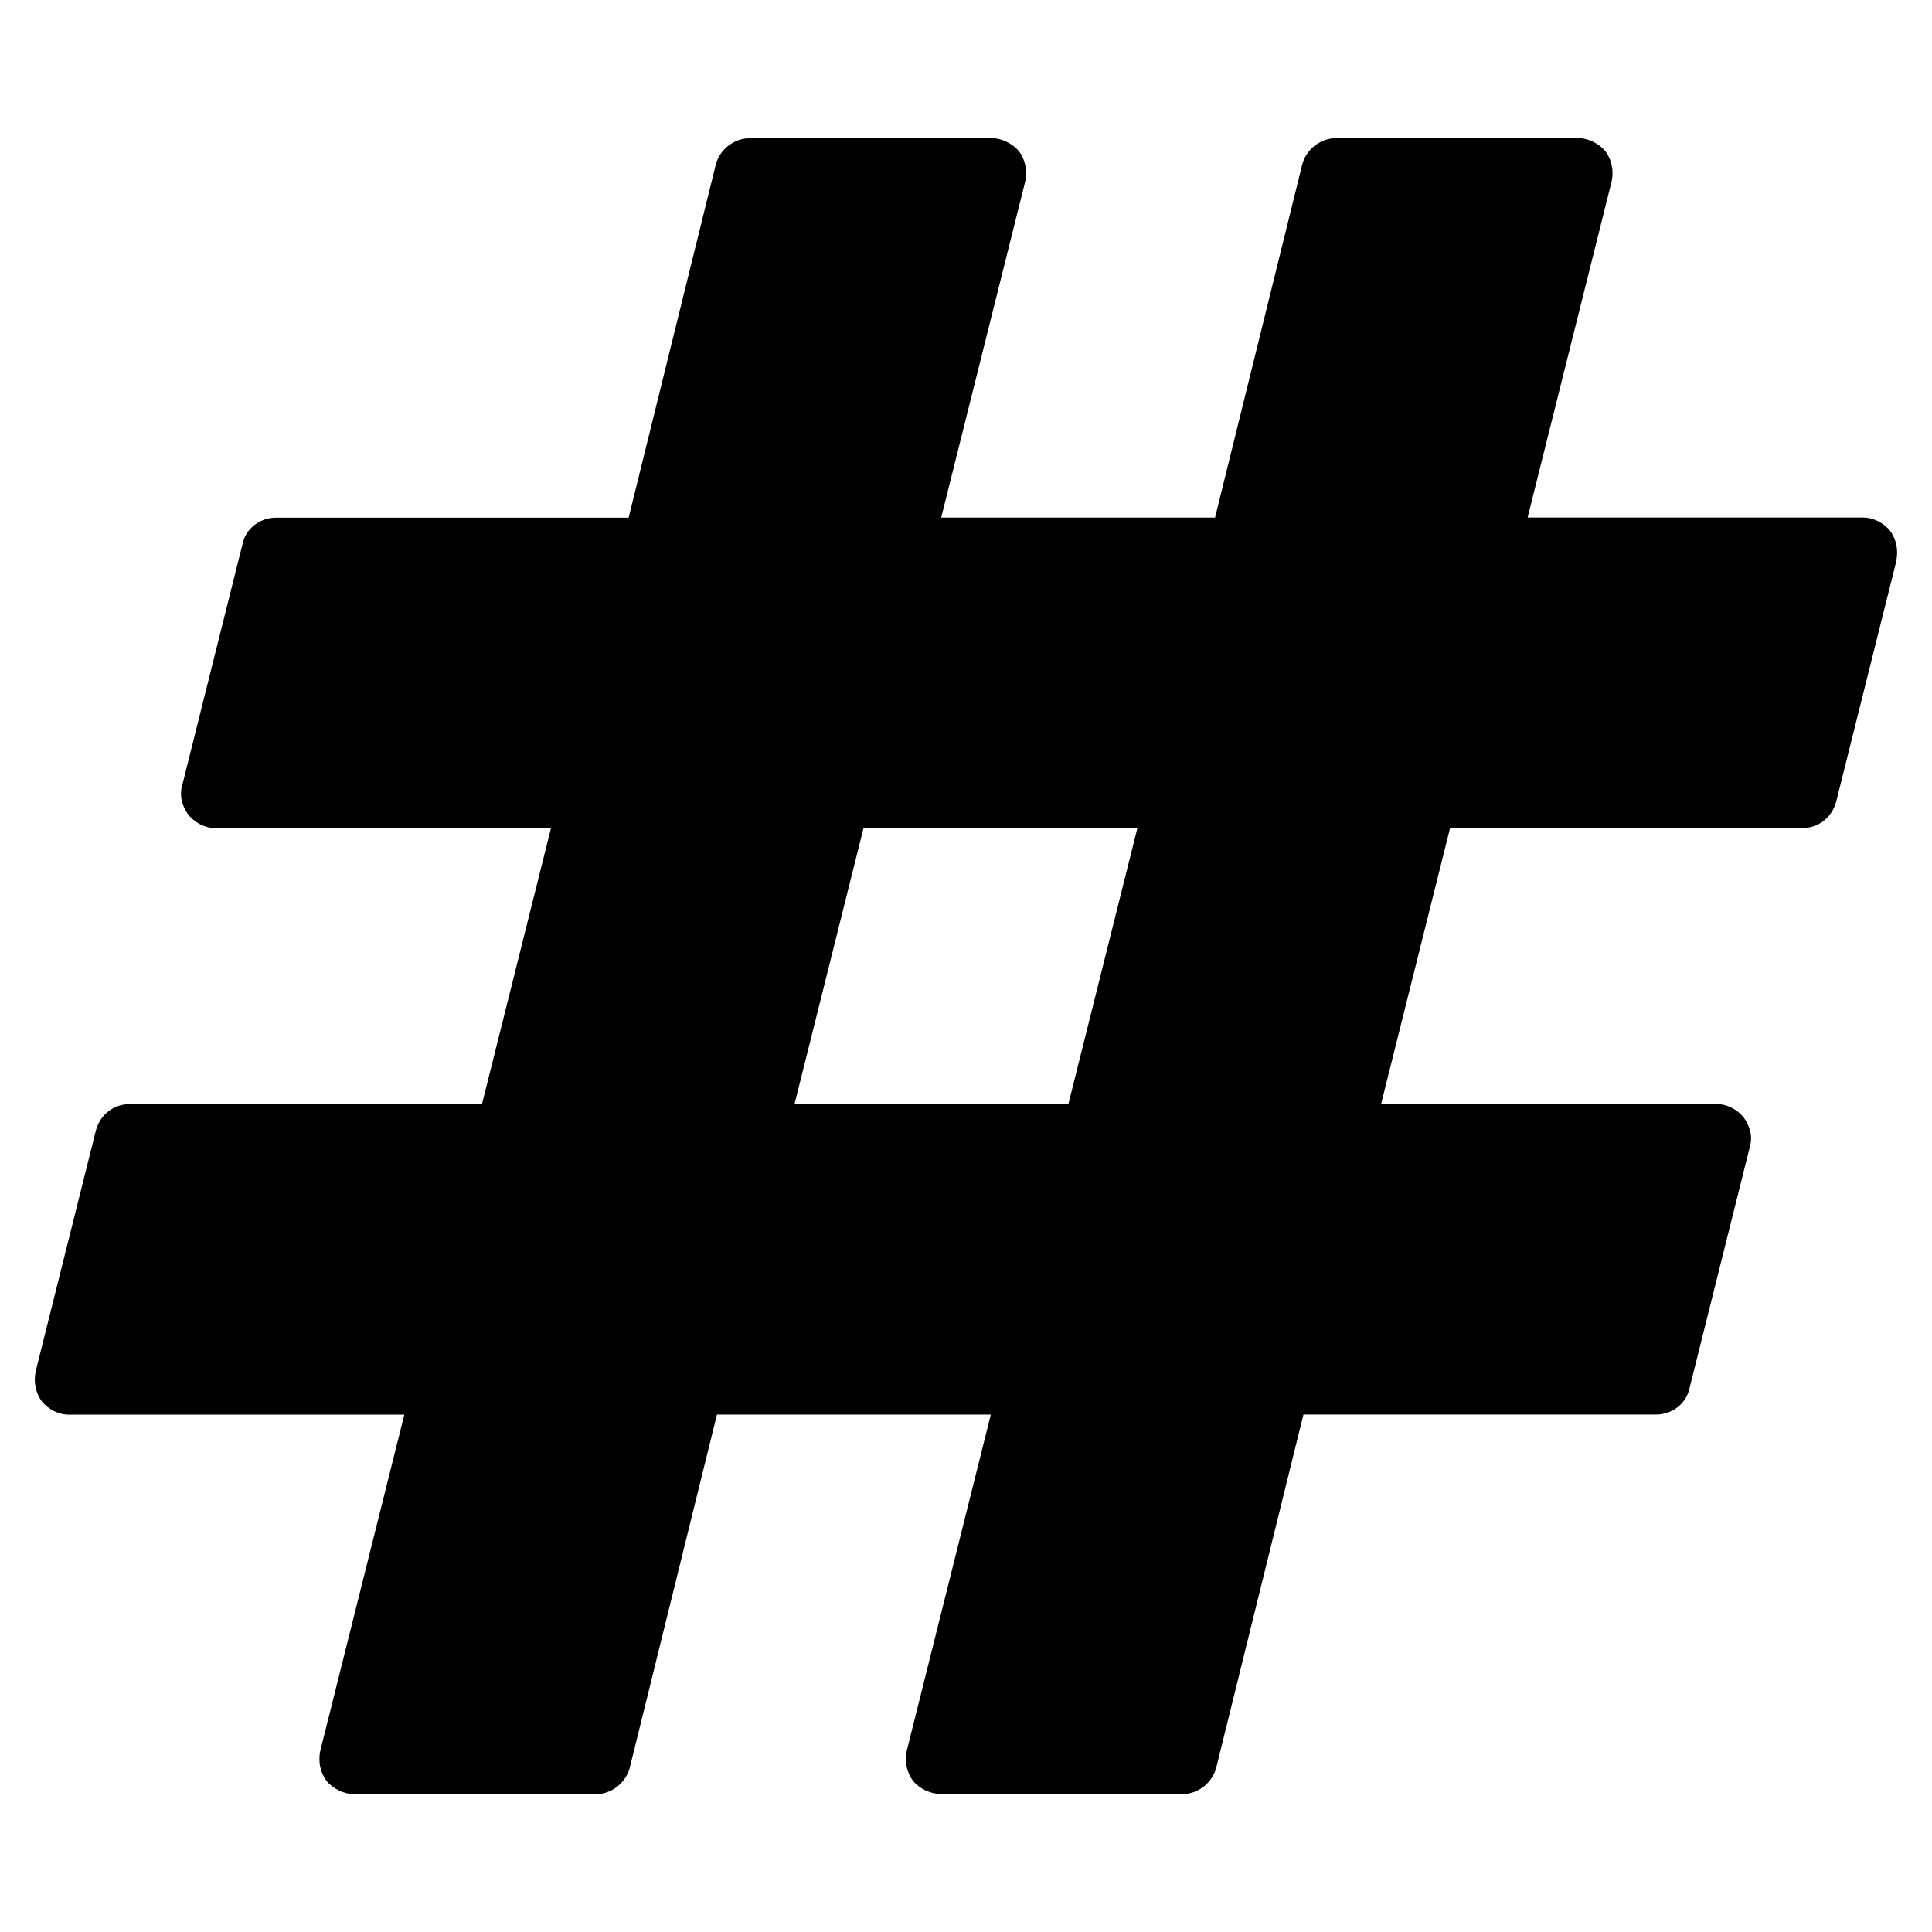
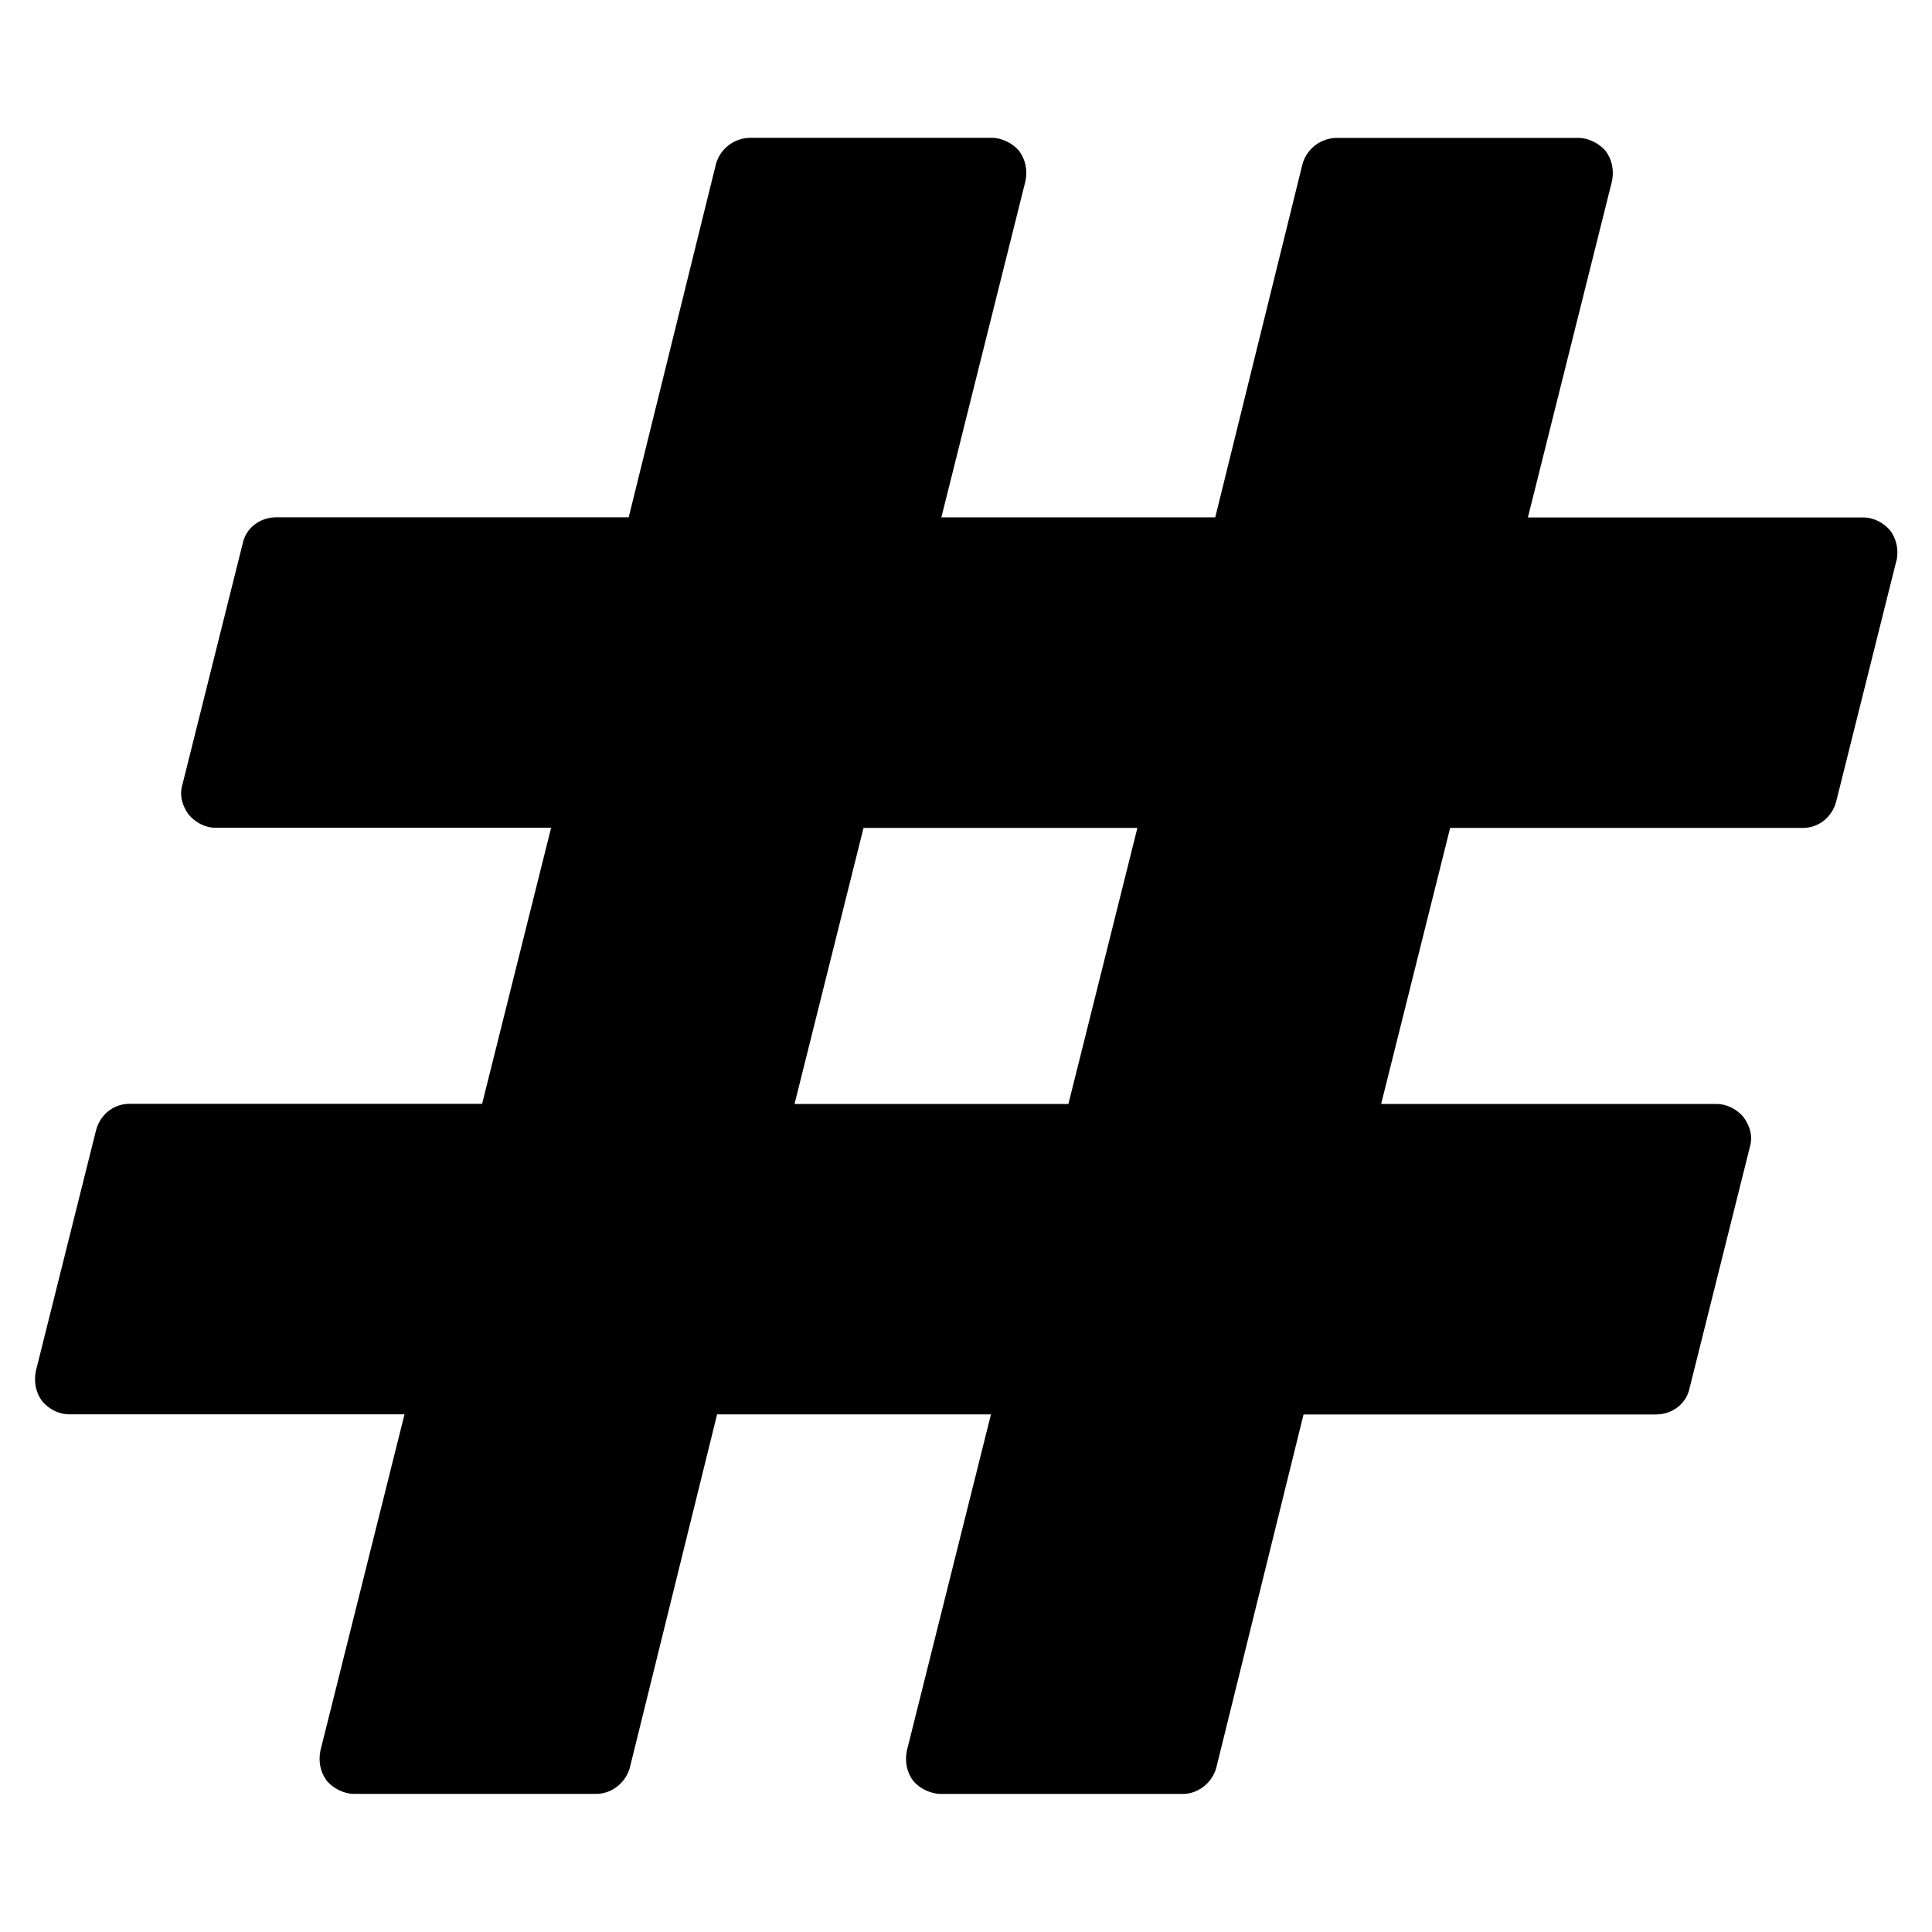
- <svg xmlns="http://www.w3.org/2000/svg" version="1.1" width="32" height="32" viewBox="0 0 32 32">
-   <path d="M17.696 18.286l1.143-4.571h-4.536l-1.143 4.571h4.536zM31.411 9.286l-1 4c-0.071 0.25-0.286 0.429-0.554 0.429h-5.839l-1.143 4.571h5.554c0.179 0 0.339 0.089 0.446 0.214 0.107 0.143 0.161 0.321 0.107 0.5l-1 4c-0.054 0.25-0.286 0.429-0.554 0.429h-5.839l-1.446 5.857c-0.071 0.25-0.304 0.429-0.554 0.429h-4c-0.179 0-0.357-0.089-0.464-0.214-0.107-0.143-0.143-0.321-0.107-0.5l1.393-5.571h-4.536l-1.446 5.857c-0.071 0.25-0.304 0.429-0.554 0.429h-4.018c-0.161 0-0.339-0.089-0.446-0.214-0.107-0.143-0.143-0.321-0.107-0.5l1.393-5.571h-5.554c-0.179 0-0.339-0.089-0.446-0.214-0.107-0.143-0.143-0.321-0.107-0.5l1-4c0.071-0.25 0.286-0.429 0.554-0.429h5.839l1.143-4.571h-5.554c-0.179 0-0.339-0.089-0.446-0.214-0.107-0.143-0.161-0.321-0.107-0.5l1-4c0.054-0.25 0.286-0.429 0.554-0.429h5.839l1.446-5.857c0.071-0.25 0.304-0.429 0.571-0.429h4c0.161 0 0.339 0.089 0.446 0.214 0.107 0.143 0.143 0.321 0.107 0.5l-1.393 5.571h4.536l1.446-5.857c0.071-0.25 0.304-0.429 0.571-0.429h4c0.161 0 0.339 0.089 0.446 0.214 0.107 0.143 0.143 0.321 0.107 0.5l-1.393 5.571h5.554c0.179 0 0.339 0.089 0.446 0.214 0.107 0.143 0.143 0.321 0.107 0.5z" />
+ <svg xmlns="http://www.w3.org/2000/svg" version="1.1" width="24" height="24" viewBox="0 0 24 24">
+   <path d="M13.272 13.714l0.857-3.429h-3.402l-0.857 3.429h3.402zM23.558 6.964l-0.75 3c-0.054 0.188-0.214 0.321-0.415 0.321h-4.379l-0.857 3.429h4.165c0.134 0 0.254 0.067 0.335 0.161 0.080 0.107 0.121 0.241 0.080 0.375l-0.75 3c-0.040 0.188-0.214 0.321-0.415 0.321h-4.379l-1.085 4.393c-0.054 0.188-0.228 0.321-0.415 0.321h-3c-0.134 0-0.268-0.067-0.348-0.161-0.080-0.107-0.107-0.241-0.080-0.375l1.045-4.179h-3.402l-1.085 4.393c-0.054 0.188-0.228 0.321-0.415 0.321h-3.013c-0.121 0-0.254-0.067-0.335-0.161-0.080-0.107-0.107-0.241-0.080-0.375l1.045-4.179h-4.165c-0.134 0-0.254-0.067-0.335-0.161-0.080-0.107-0.107-0.241-0.080-0.375l0.75-3c0.054-0.188 0.214-0.321 0.415-0.321h4.379l0.857-3.429h-4.165c-0.134 0-0.254-0.067-0.335-0.161-0.080-0.107-0.121-0.241-0.080-0.375l0.75-3c0.040-0.188 0.214-0.321 0.415-0.321h4.379l1.085-4.393c0.054-0.188 0.228-0.321 0.429-0.321h3c0.121 0 0.254 0.067 0.335 0.161 0.080 0.107 0.107 0.241 0.080 0.375l-1.045 4.179h3.402l1.085-4.393c0.054-0.188 0.228-0.321 0.429-0.321h3c0.121 0 0.254 0.067 0.335 0.161 0.080 0.107 0.107 0.241 0.080 0.375l-1.045 4.179h4.165c0.134 0 0.254 0.067 0.335 0.161 0.080 0.107 0.107 0.241 0.080 0.375z" />
</svg>
